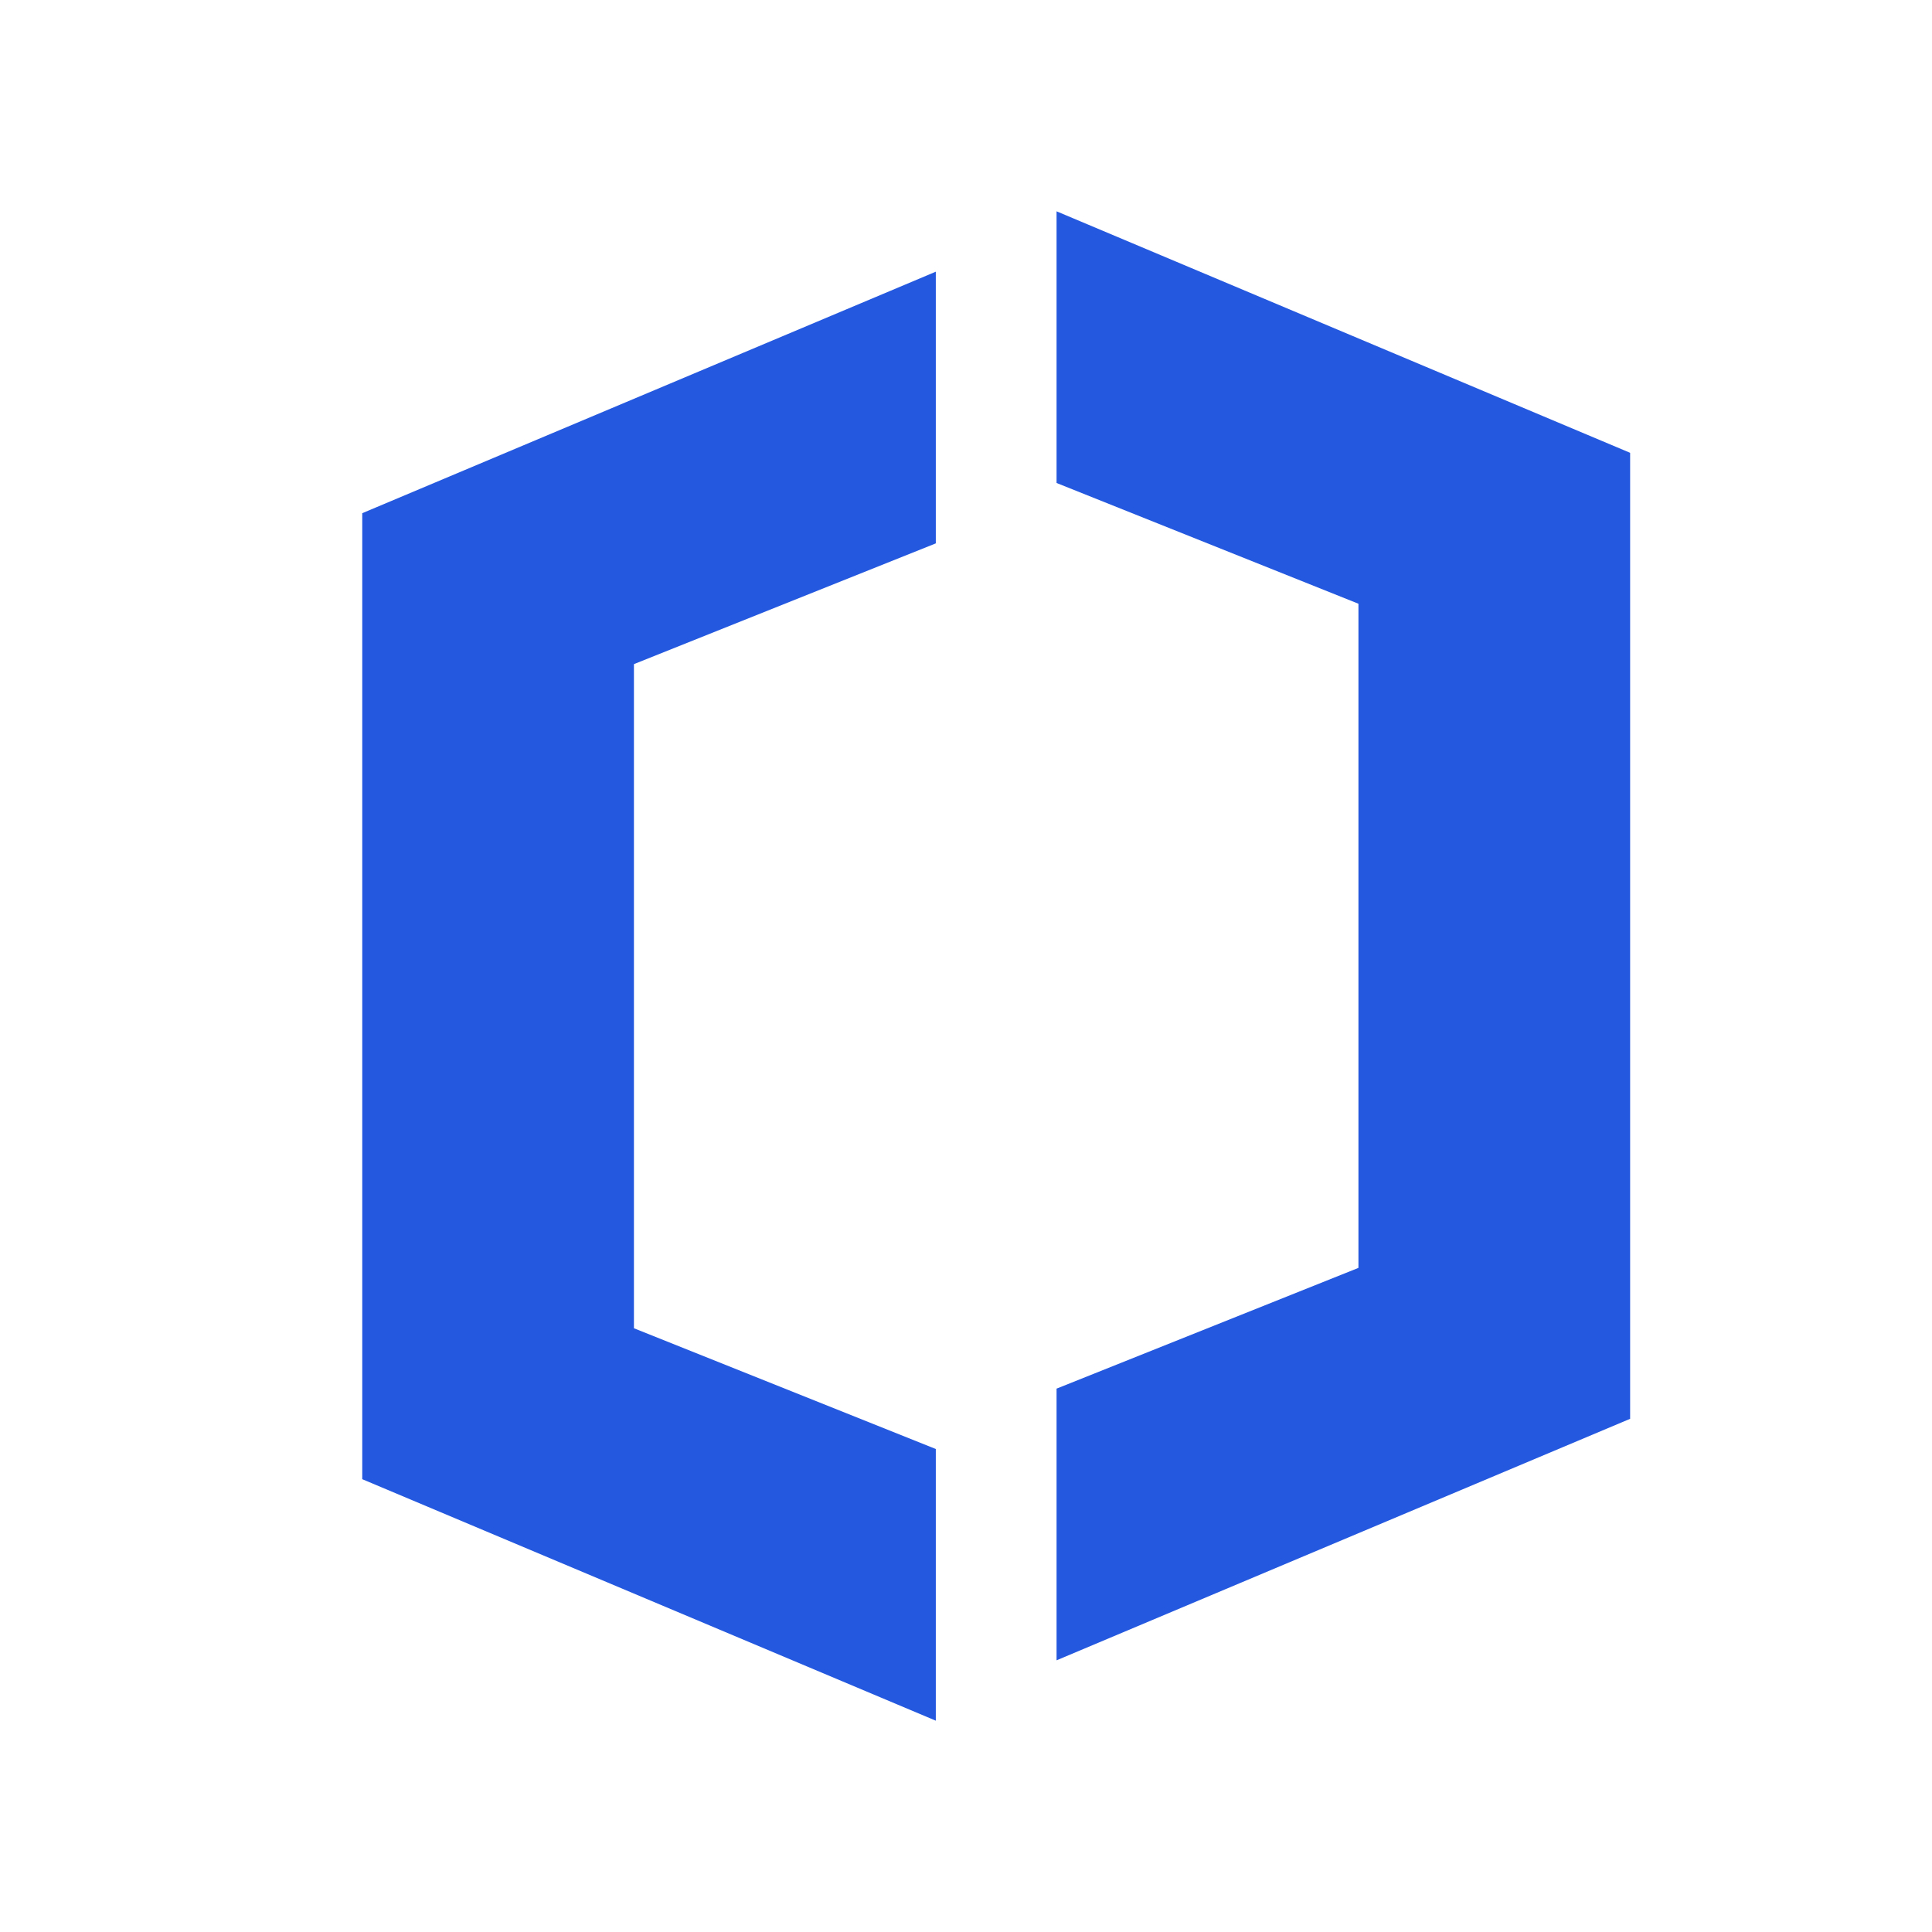
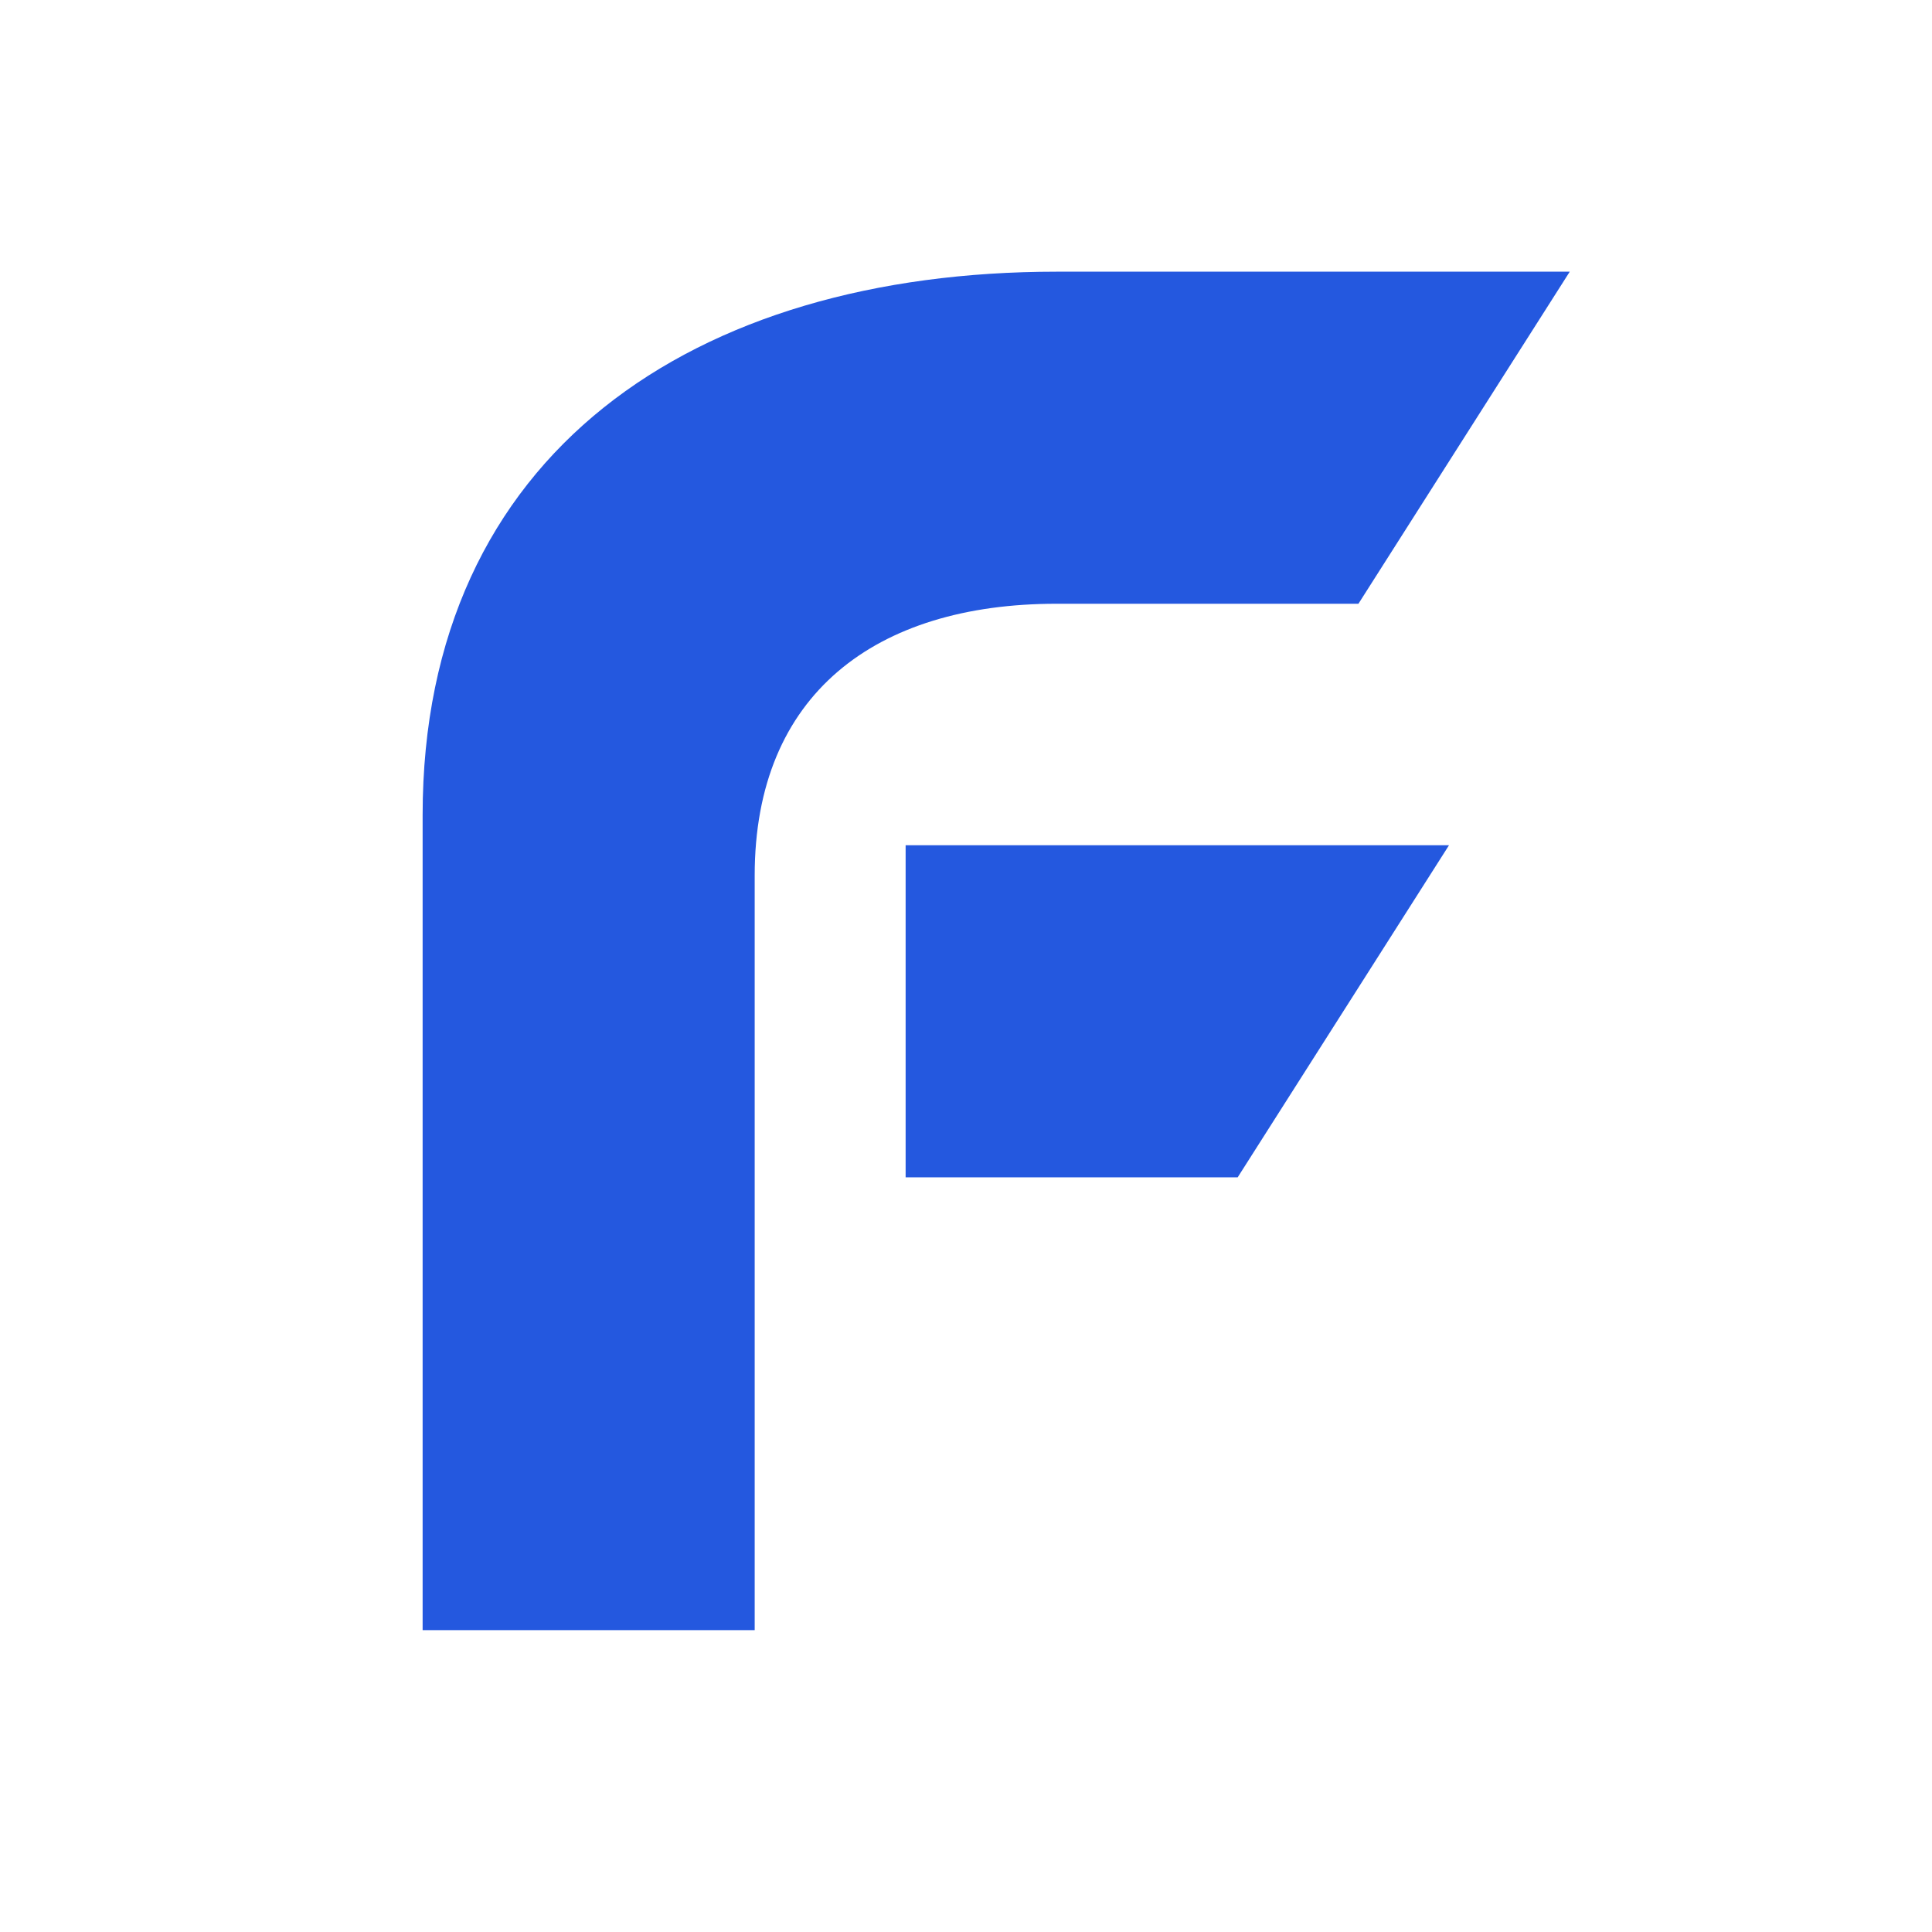
<svg xmlns="http://www.w3.org/2000/svg" width="64" height="64" viewBox="0 0 64 64" fill="none">
  <g data-brand-symbol="true" fill="#2458df">
-     <path d="m12 17 19-8v9l-10 4v22l10 4v9l-19-8Z" />
-     <path d="m35 7 19 8v32l-19 8v-9l10-4V20l-10-4Z" />
+     <path d="M14 54V27C14 15 23 9 35 9H52L45 20H35C29 20 25 23 25 29V54H14Z" />
+     <path d="M30 28H48L41 39H30V28Z" />
  </g>
</svg>
